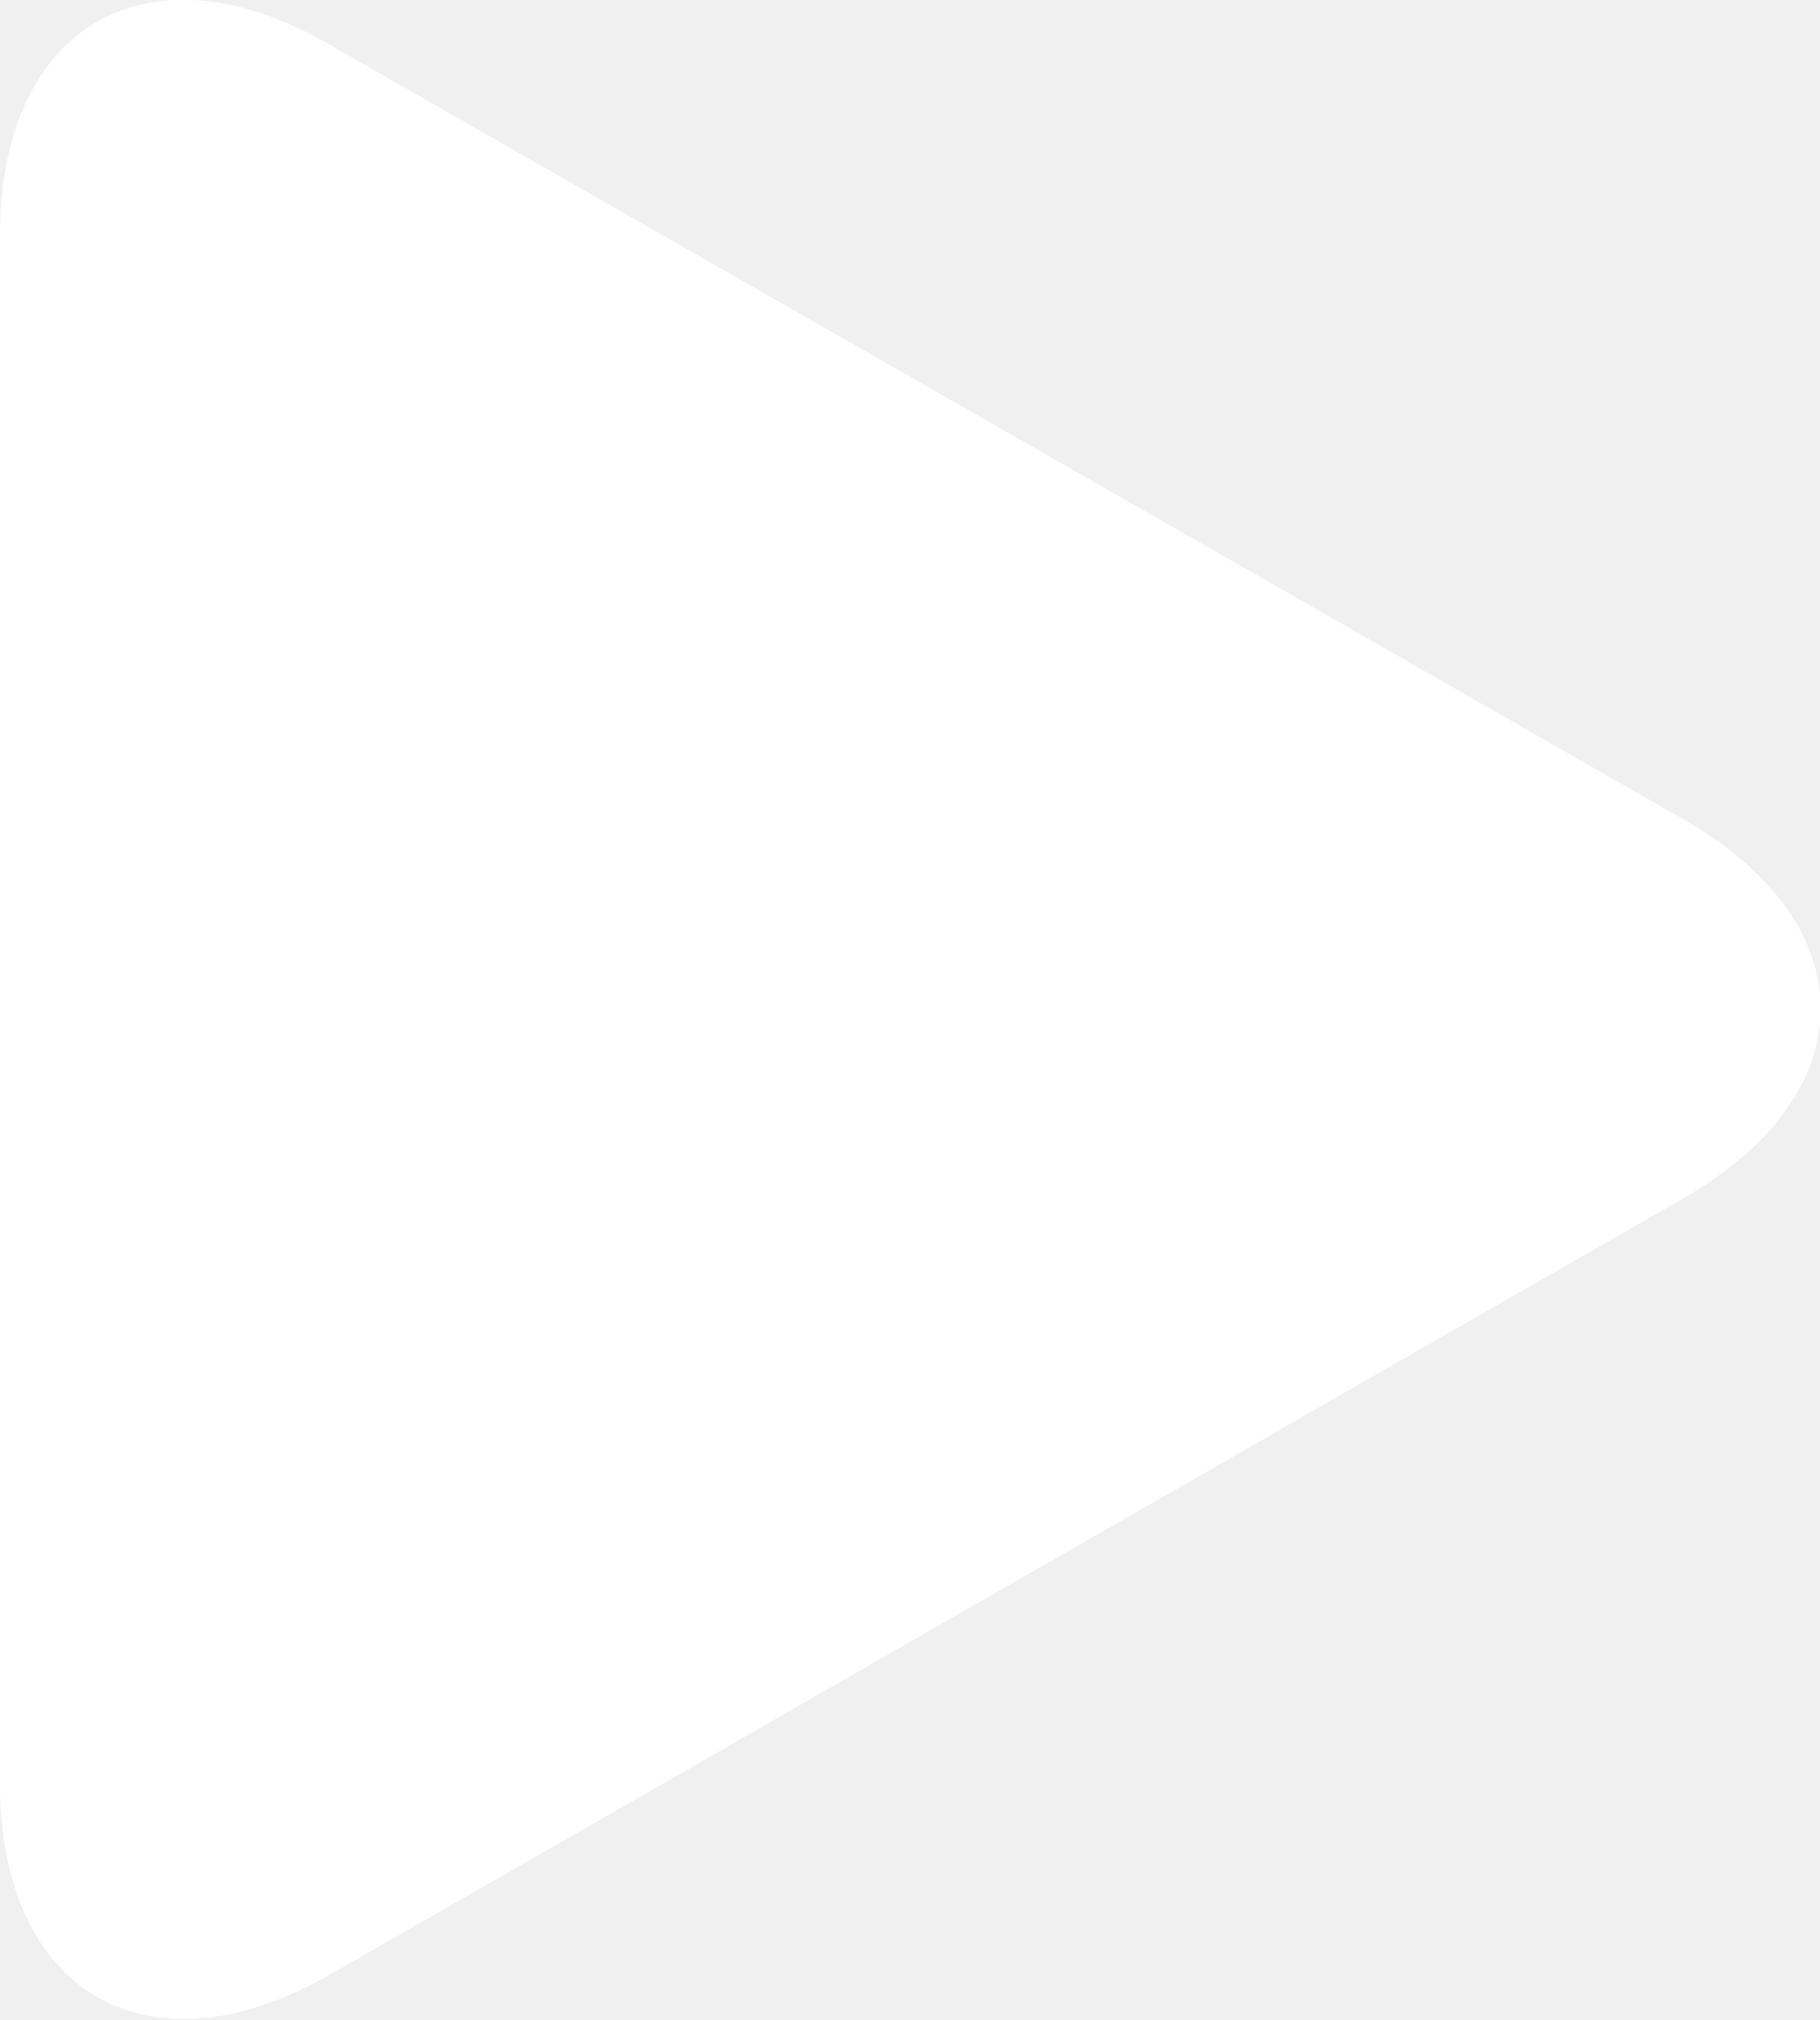
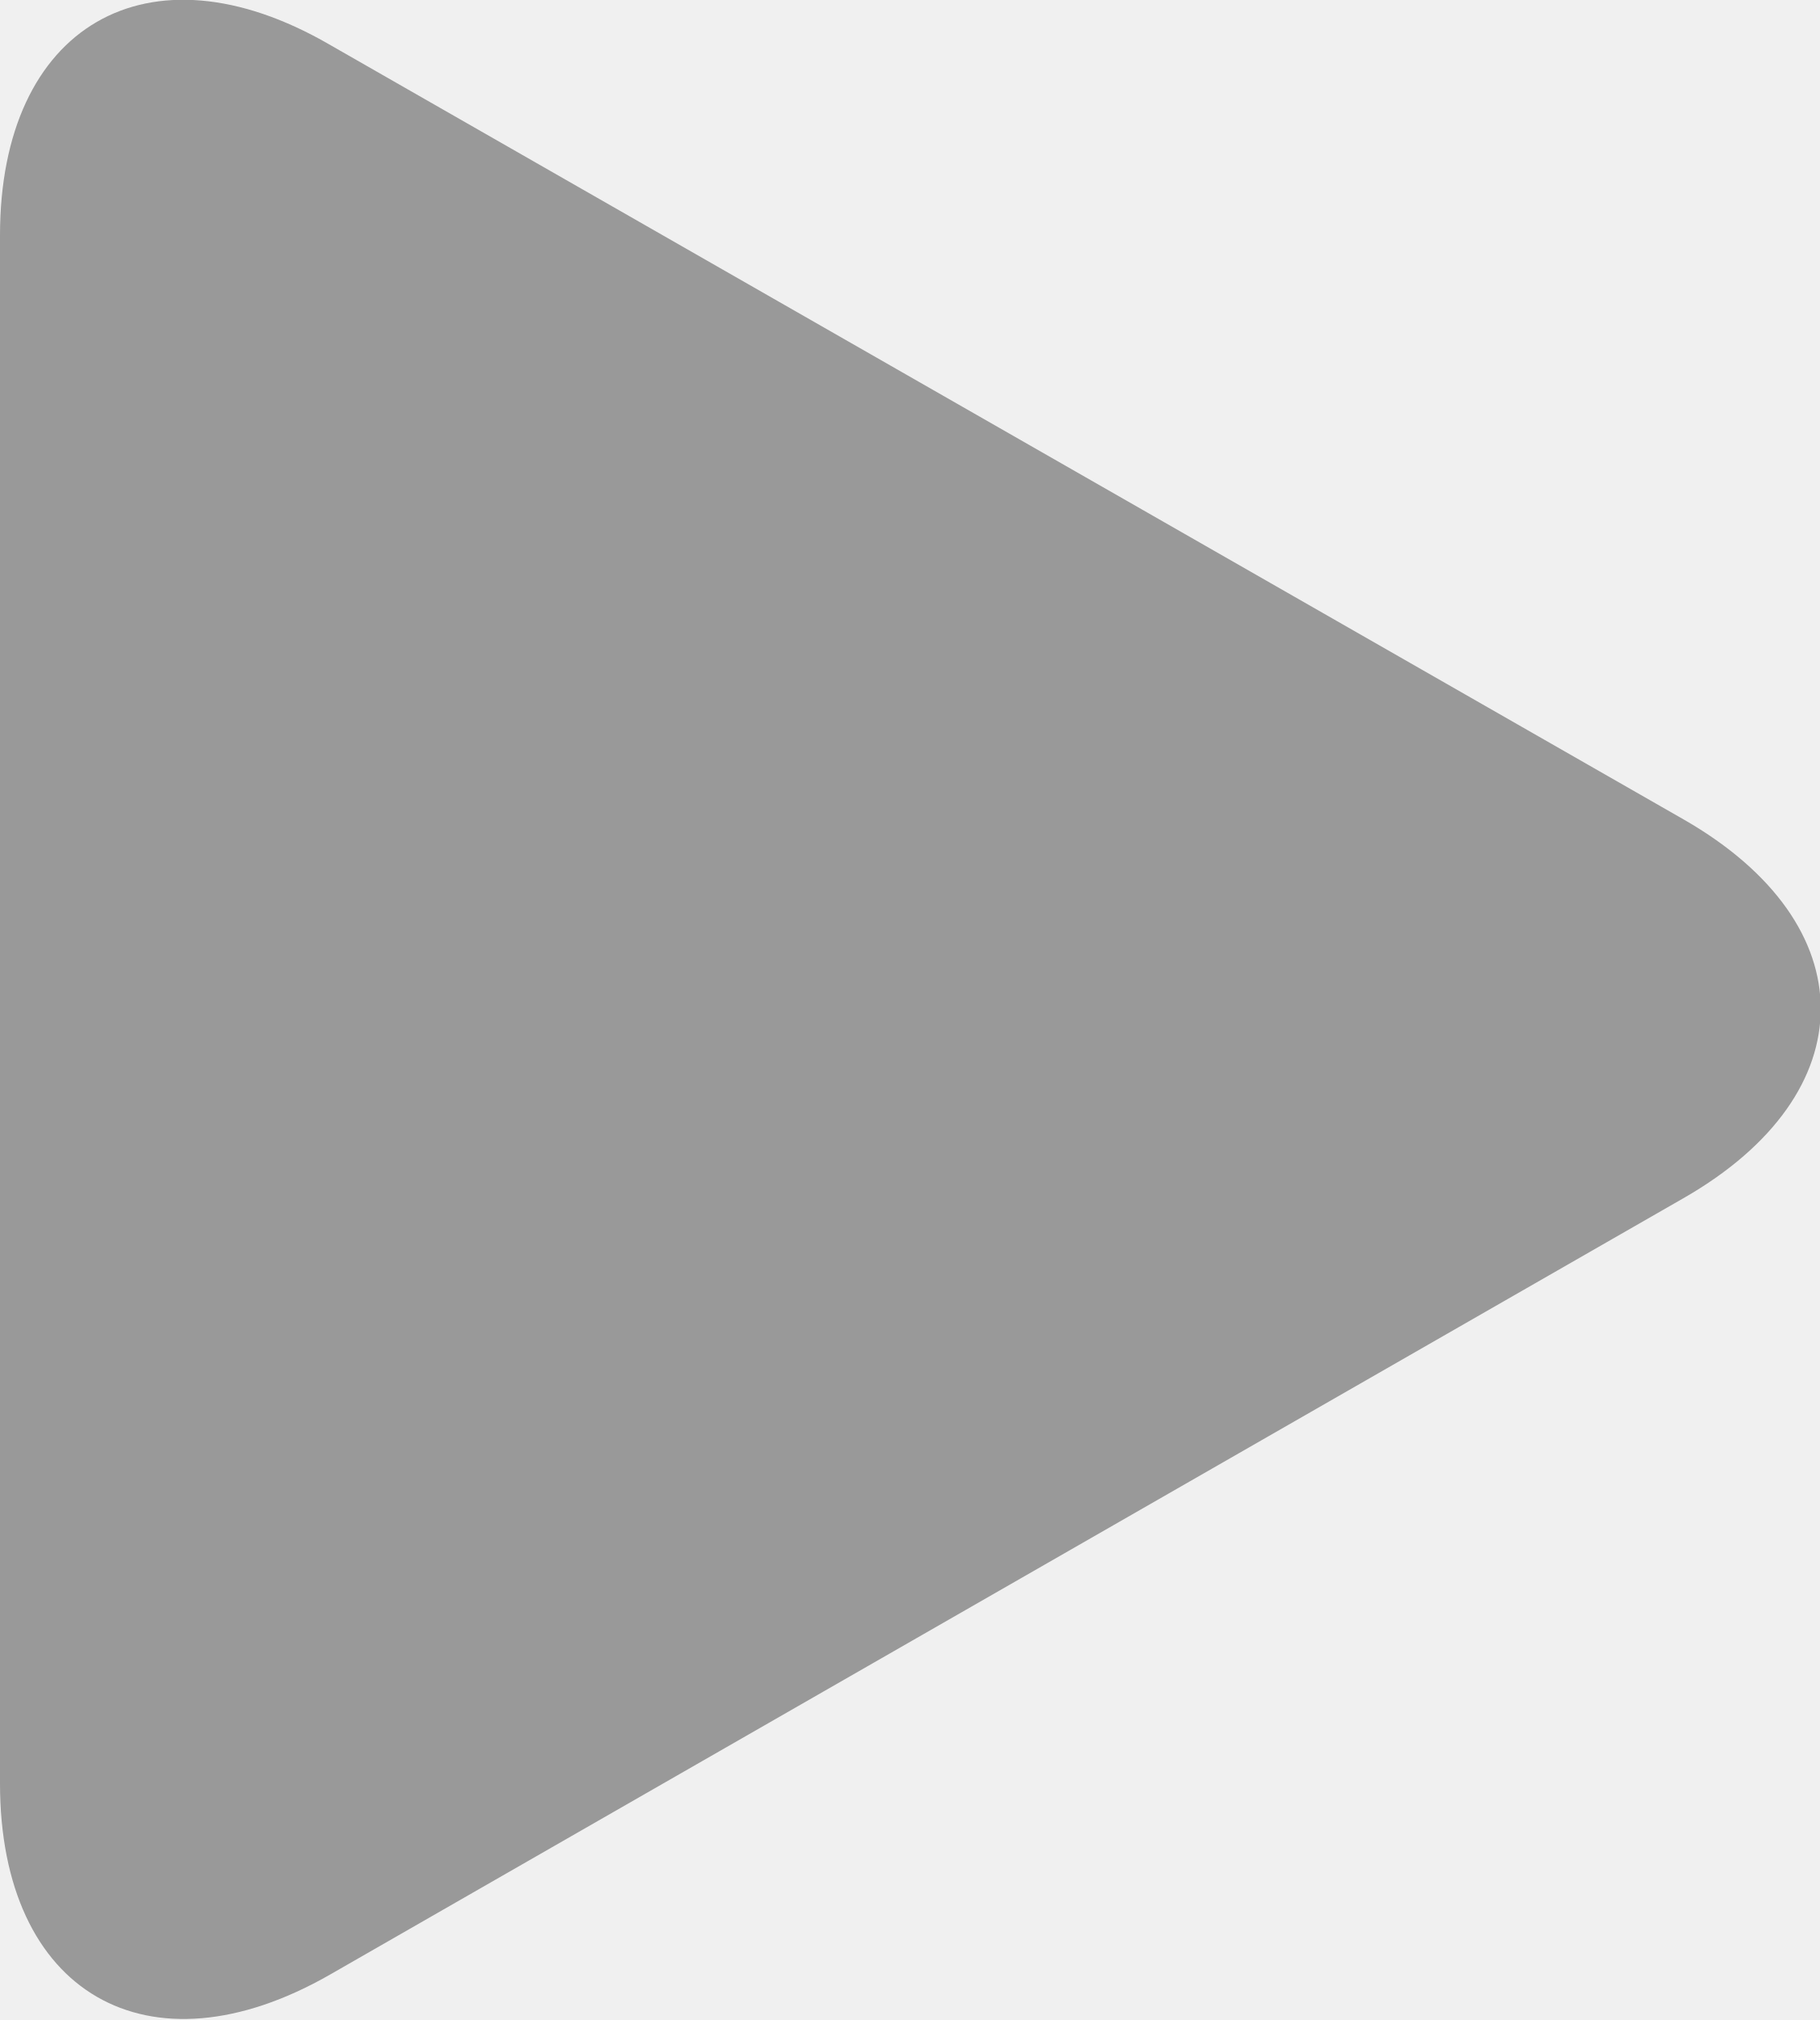
<svg xmlns="http://www.w3.org/2000/svg" version="1.1" id="Capa_1" x="0px" y="0px" viewBox="0 0 147.6 163.9" style="enable-background:new 0 0 147.6 163.9;" xml:space="preserve">
  <style type="text/css">
- 	.st0{fill:#FFFFFF;}
+ 	.st0{fill:#999999;}
</style>
  <g>
    <path class="st0" d="M26.7,3.6C12-4.9,0,2.1,0,19.1v125.6c0,17,12,24,26.8,15.5l109.8-63c14.8-8.5,14.8-22.2,0-30.7L26.7,3.6z" />
  </g>
</svg>
